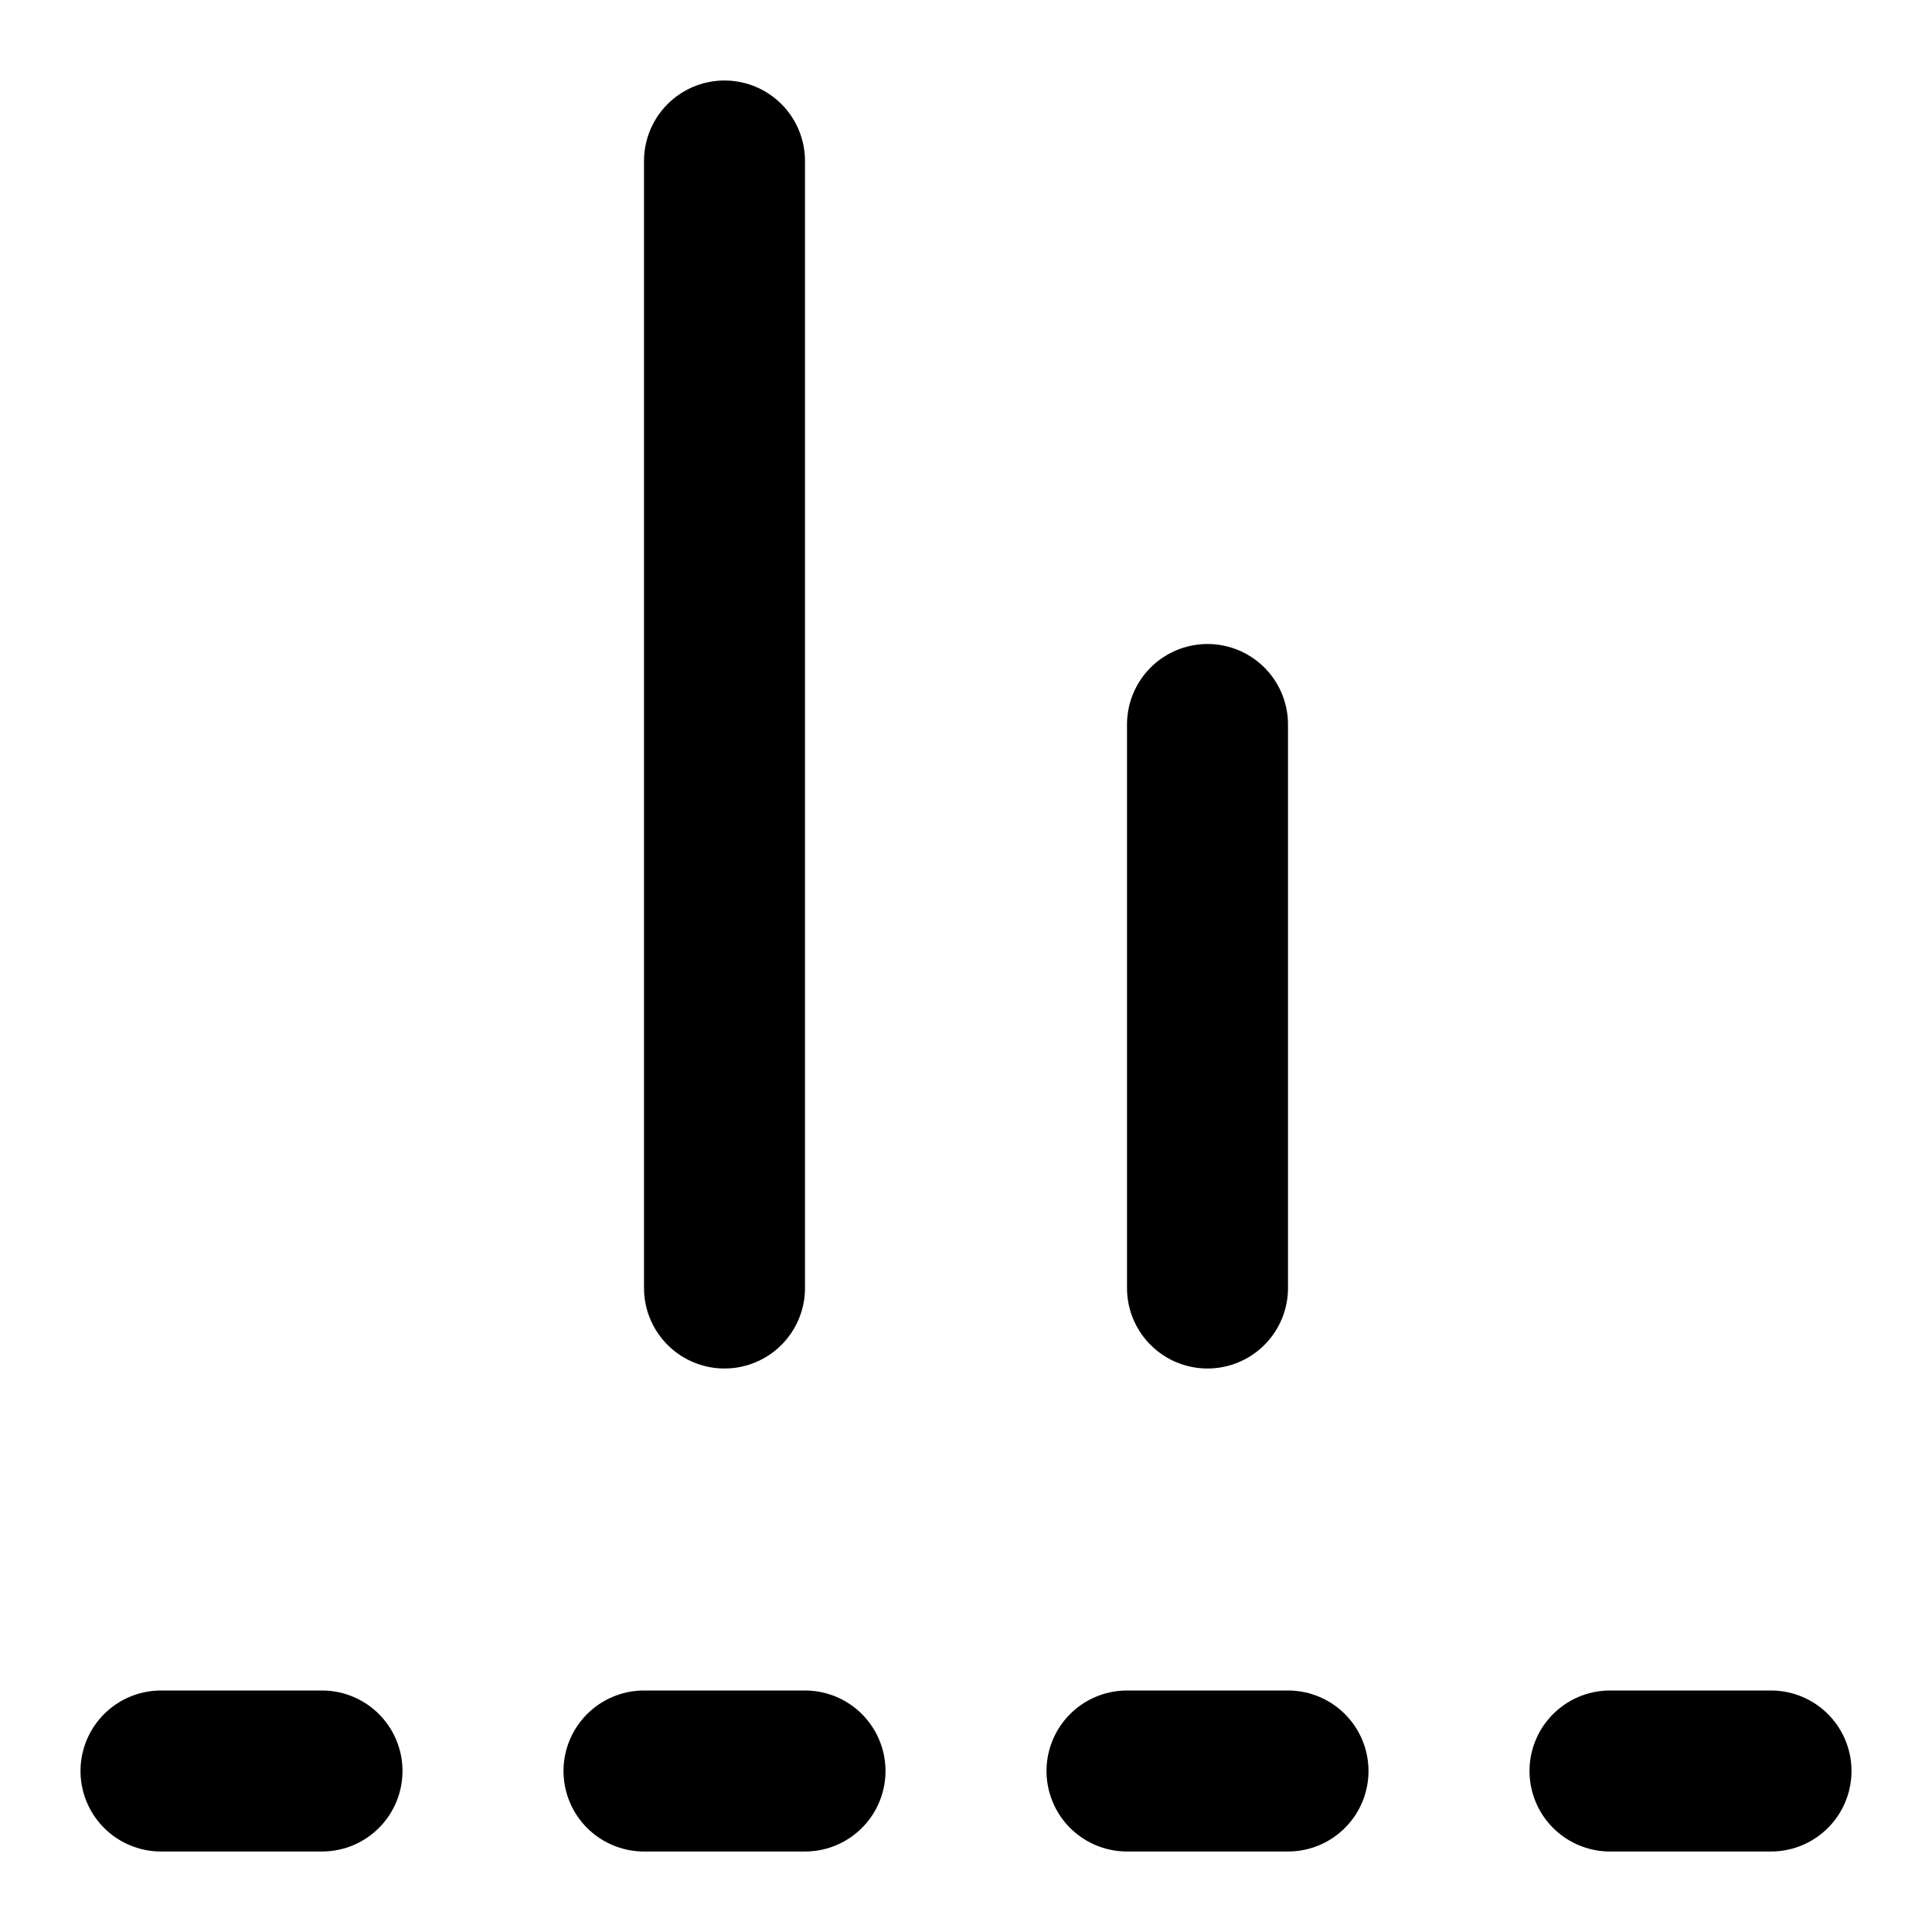
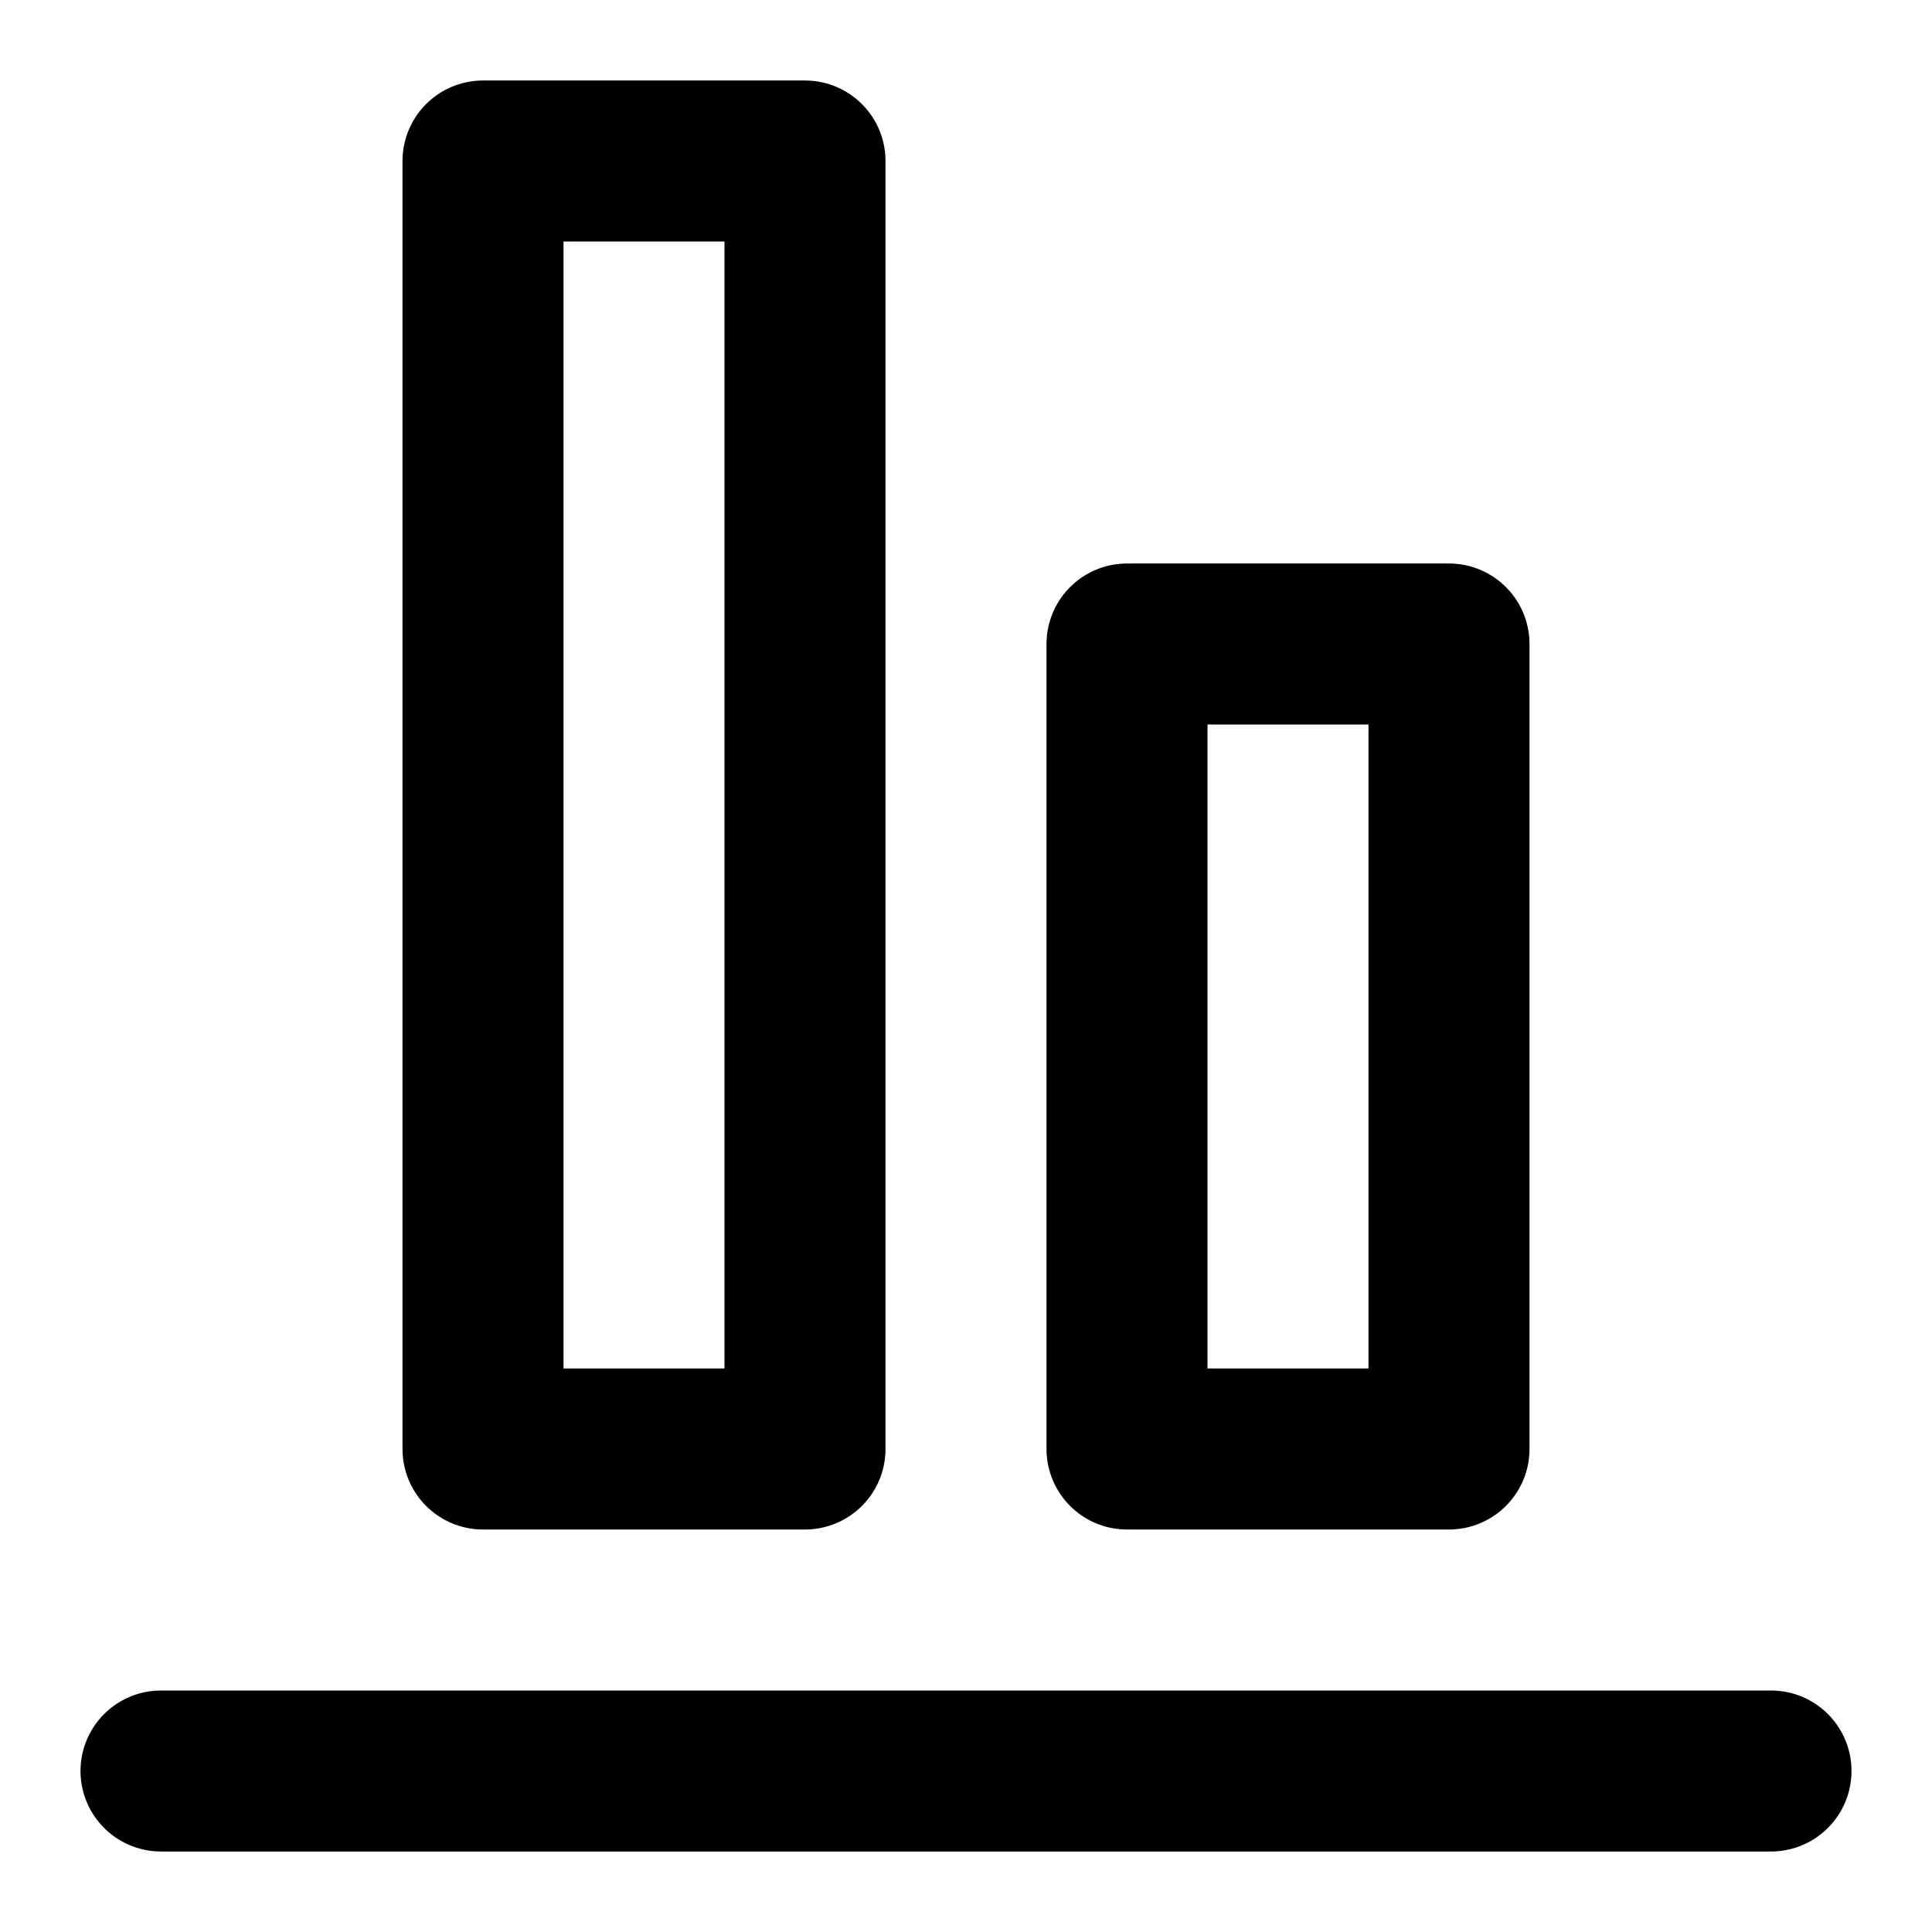
<svg xmlns="http://www.w3.org/2000/svg" width="24" height="24" viewBox="0 0 24 24" fill="none">
-   <path d="M22 22L2 22" stroke="black" stroke-width="2" stroke-miterlimit="5.759" stroke-linecap="round" stroke-dasharray="2 4" />
-   <path d="M9 16L9 2M15 16V9" stroke="black" stroke-width="2" stroke-linecap="round" />
+   <path d="M22 22L2 22" stroke="black" stroke-width="2" stroke-miterlimit="5.759" stroke-linecap="round" />
+   <path d="M6 18L6 2L10 2L10 18H6Z" stroke="black" stroke-width="2" stroke-miterlimit="5.759" stroke-linecap="round" stroke-linejoin="round" />
+   <path d="M14 18L14 8L18 8L18 18H14Z" stroke="black" stroke-width="2" stroke-miterlimit="5.759" stroke-linecap="round" stroke-linejoin="round" />
</svg>
